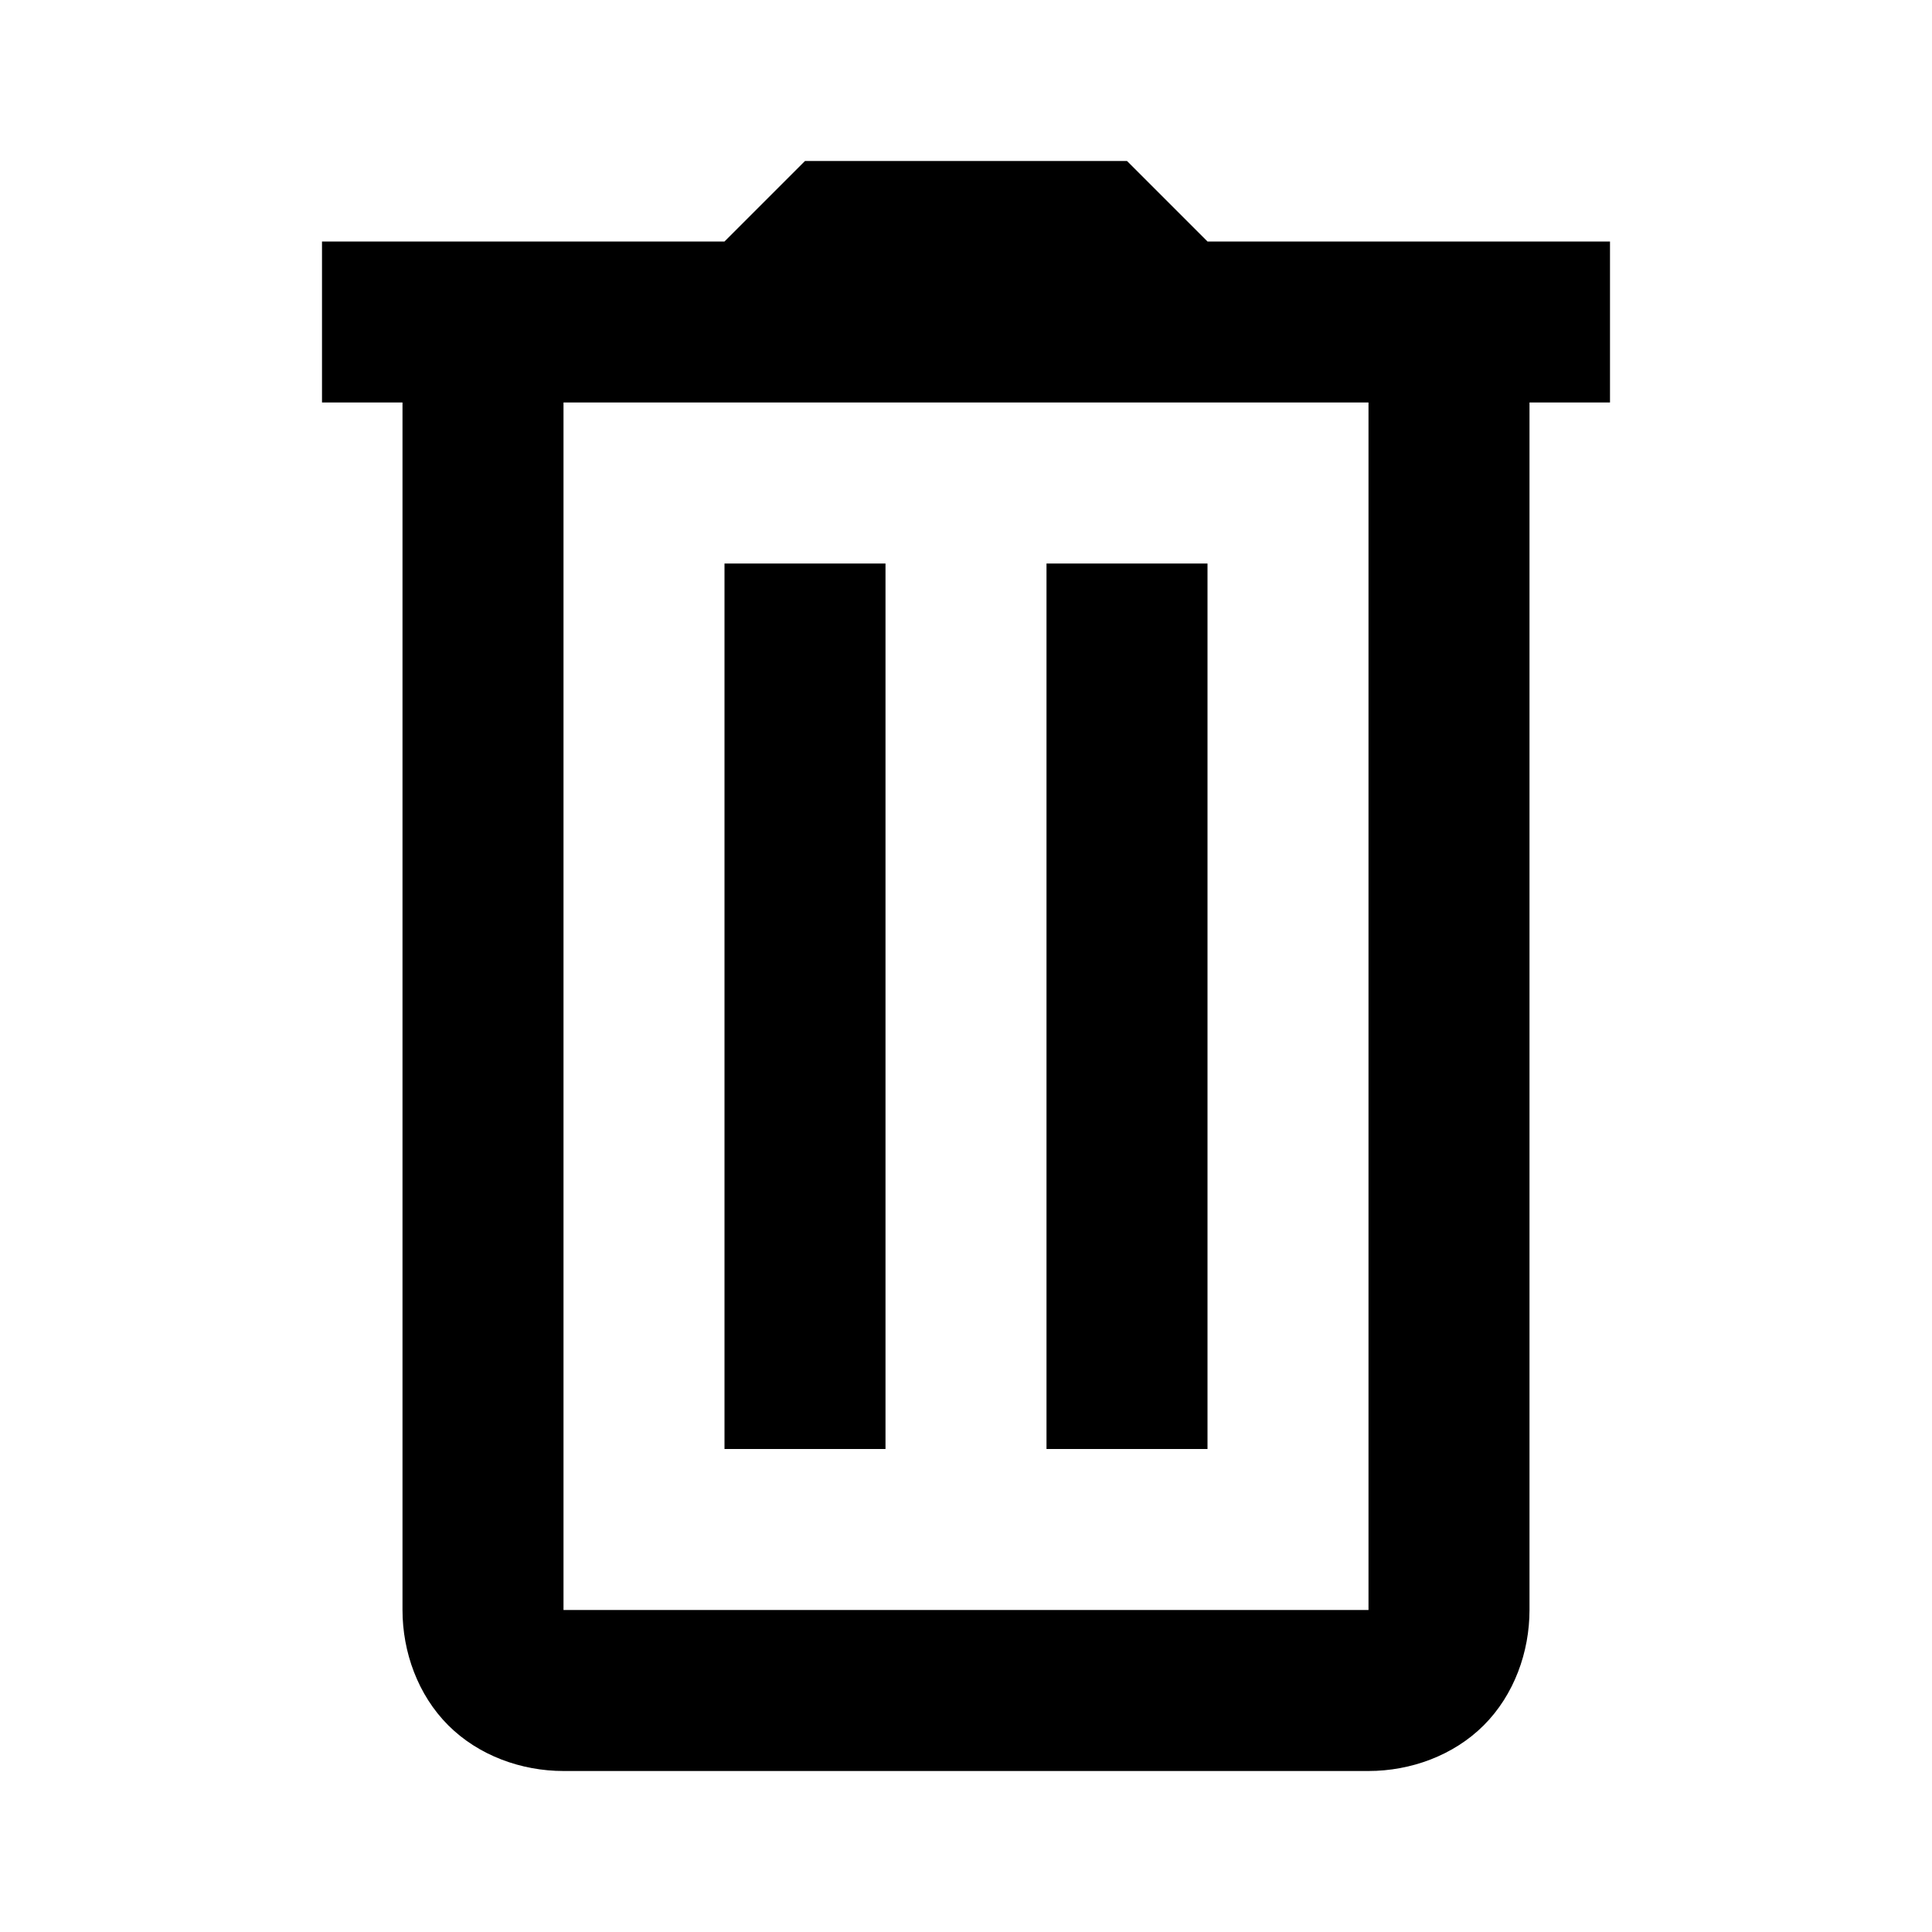
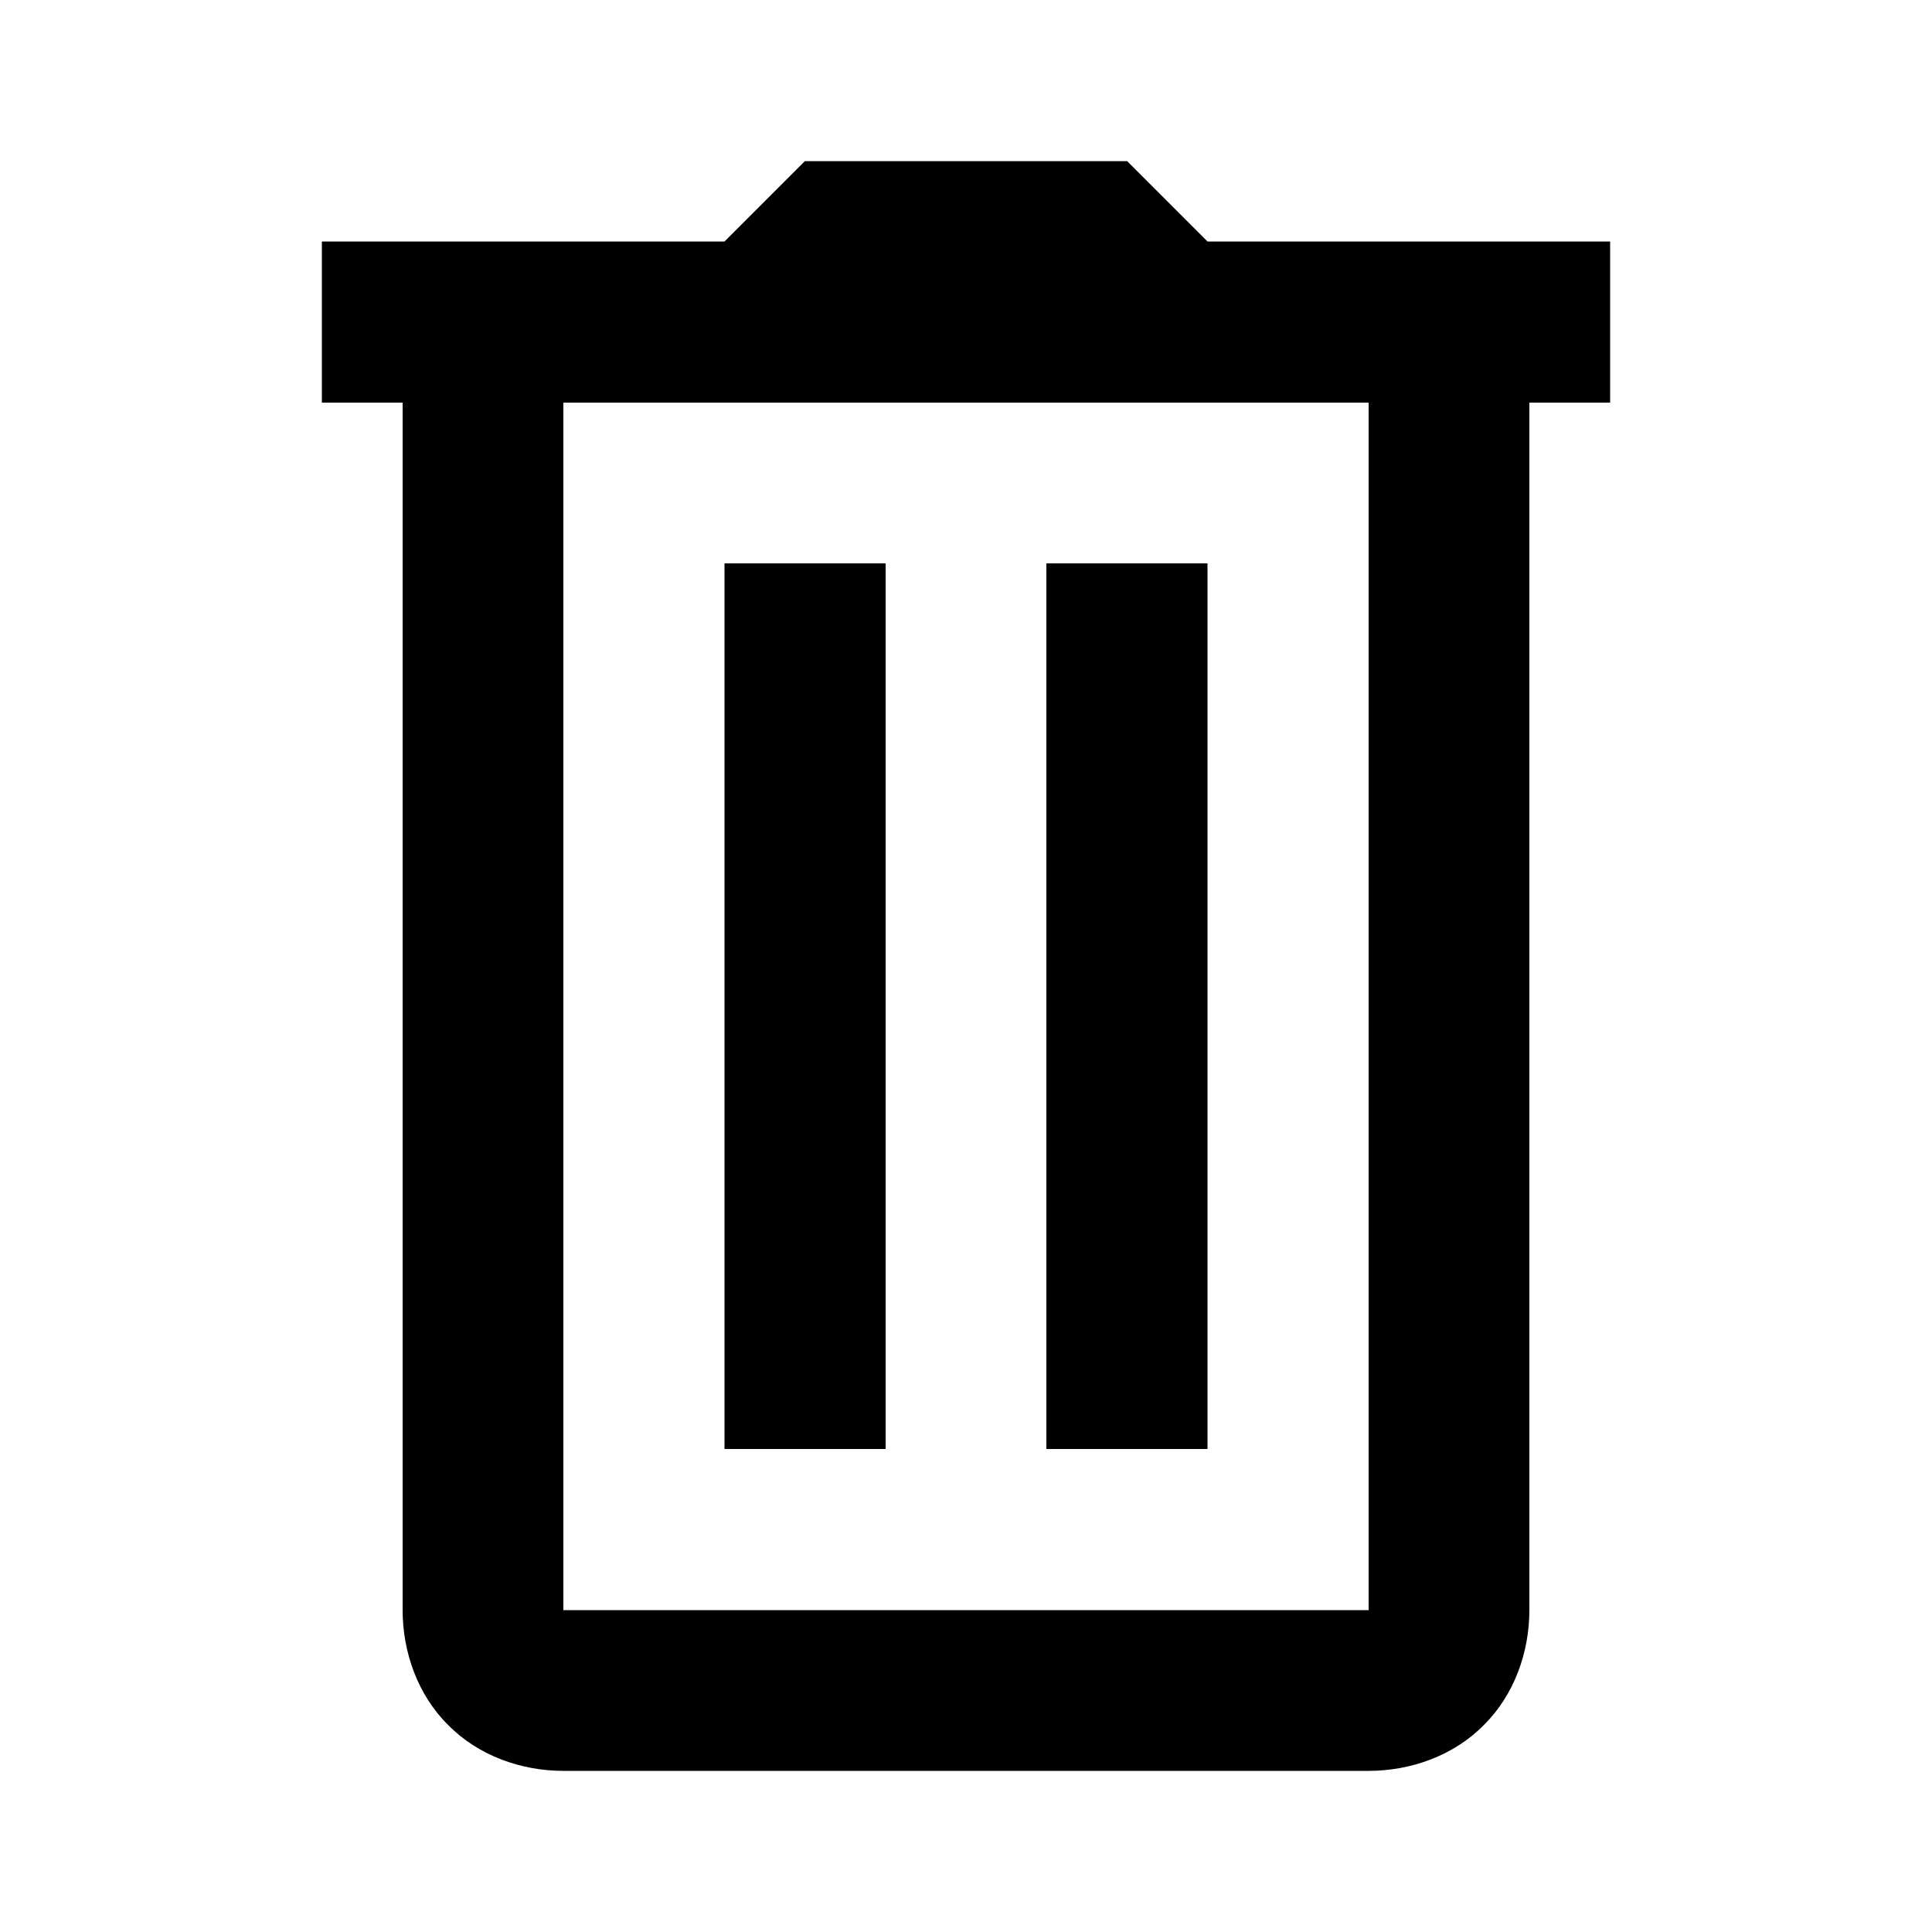
- <svg xmlns="http://www.w3.org/2000/svg" fill="#000000" viewBox="0 0 24 24" width="16px" height="16px">
-   <path d="M 10 2 L 9 3 L 4 3 L 4 5 L 5 5 L 5 20 C 5 20.522 5.191 21.055 5.568 21.432 C 5.945 21.809 6.478 22 7 22 L 17 22 C 17.522 22 18.055 21.809 18.432 21.432 C 18.809 21.055 19 20.522 19 20 L 19 5 L 20 5 L 20 3 L 15 3 L 14 2 L 10 2 z M 7 5 L 17 5 L 17 20 L 7 20 L 7 5 z M 9 7 L 9 18 L 11 18 L 11 7 L 9 7 z M 13 7 L 13 18 L 15 18 L 15 7 L 13 7 z" />
+ <svg xmlns="http://www.w3.org/2000/svg" width="20pt" height="20pt" viewBox="0 0 20 20" version="1.1">
+   <g id="surface1">
+     <path style=" stroke:none;fill-rule:nonzero;fill:rgb(0%,0%,0%);fill-opacity:1;" d="M 8.332 1.668 L 7.5 2.5 L 3.332 2.5 L 3.332 4.168 L 4.168 4.168 L 4.168 16.668 C 4.168 17.102 4.324 17.547 4.641 17.859 C 4.953 18.176 5.398 18.332 5.832 18.332 L 14.168 18.332 C 14.602 18.332 15.047 18.176 15.359 17.859 C 15.676 17.547 15.832 17.102 15.832 16.668 L 15.832 4.168 L 16.668 4.168 L 16.668 2.5 L 12.5 2.5 L 11.668 1.668 Z M 5.832 4.168 L 14.168 4.168 L 14.168 16.668 L 5.832 16.668 Z M 7.5 5.832 L 7.5 15 L 9.168 15 L 9.168 5.832 Z M 10.832 5.832 L 10.832 15 L 12.5 15 L 12.5 5.832 Z M 10.832 5.832 " />
+   </g>
</svg>
